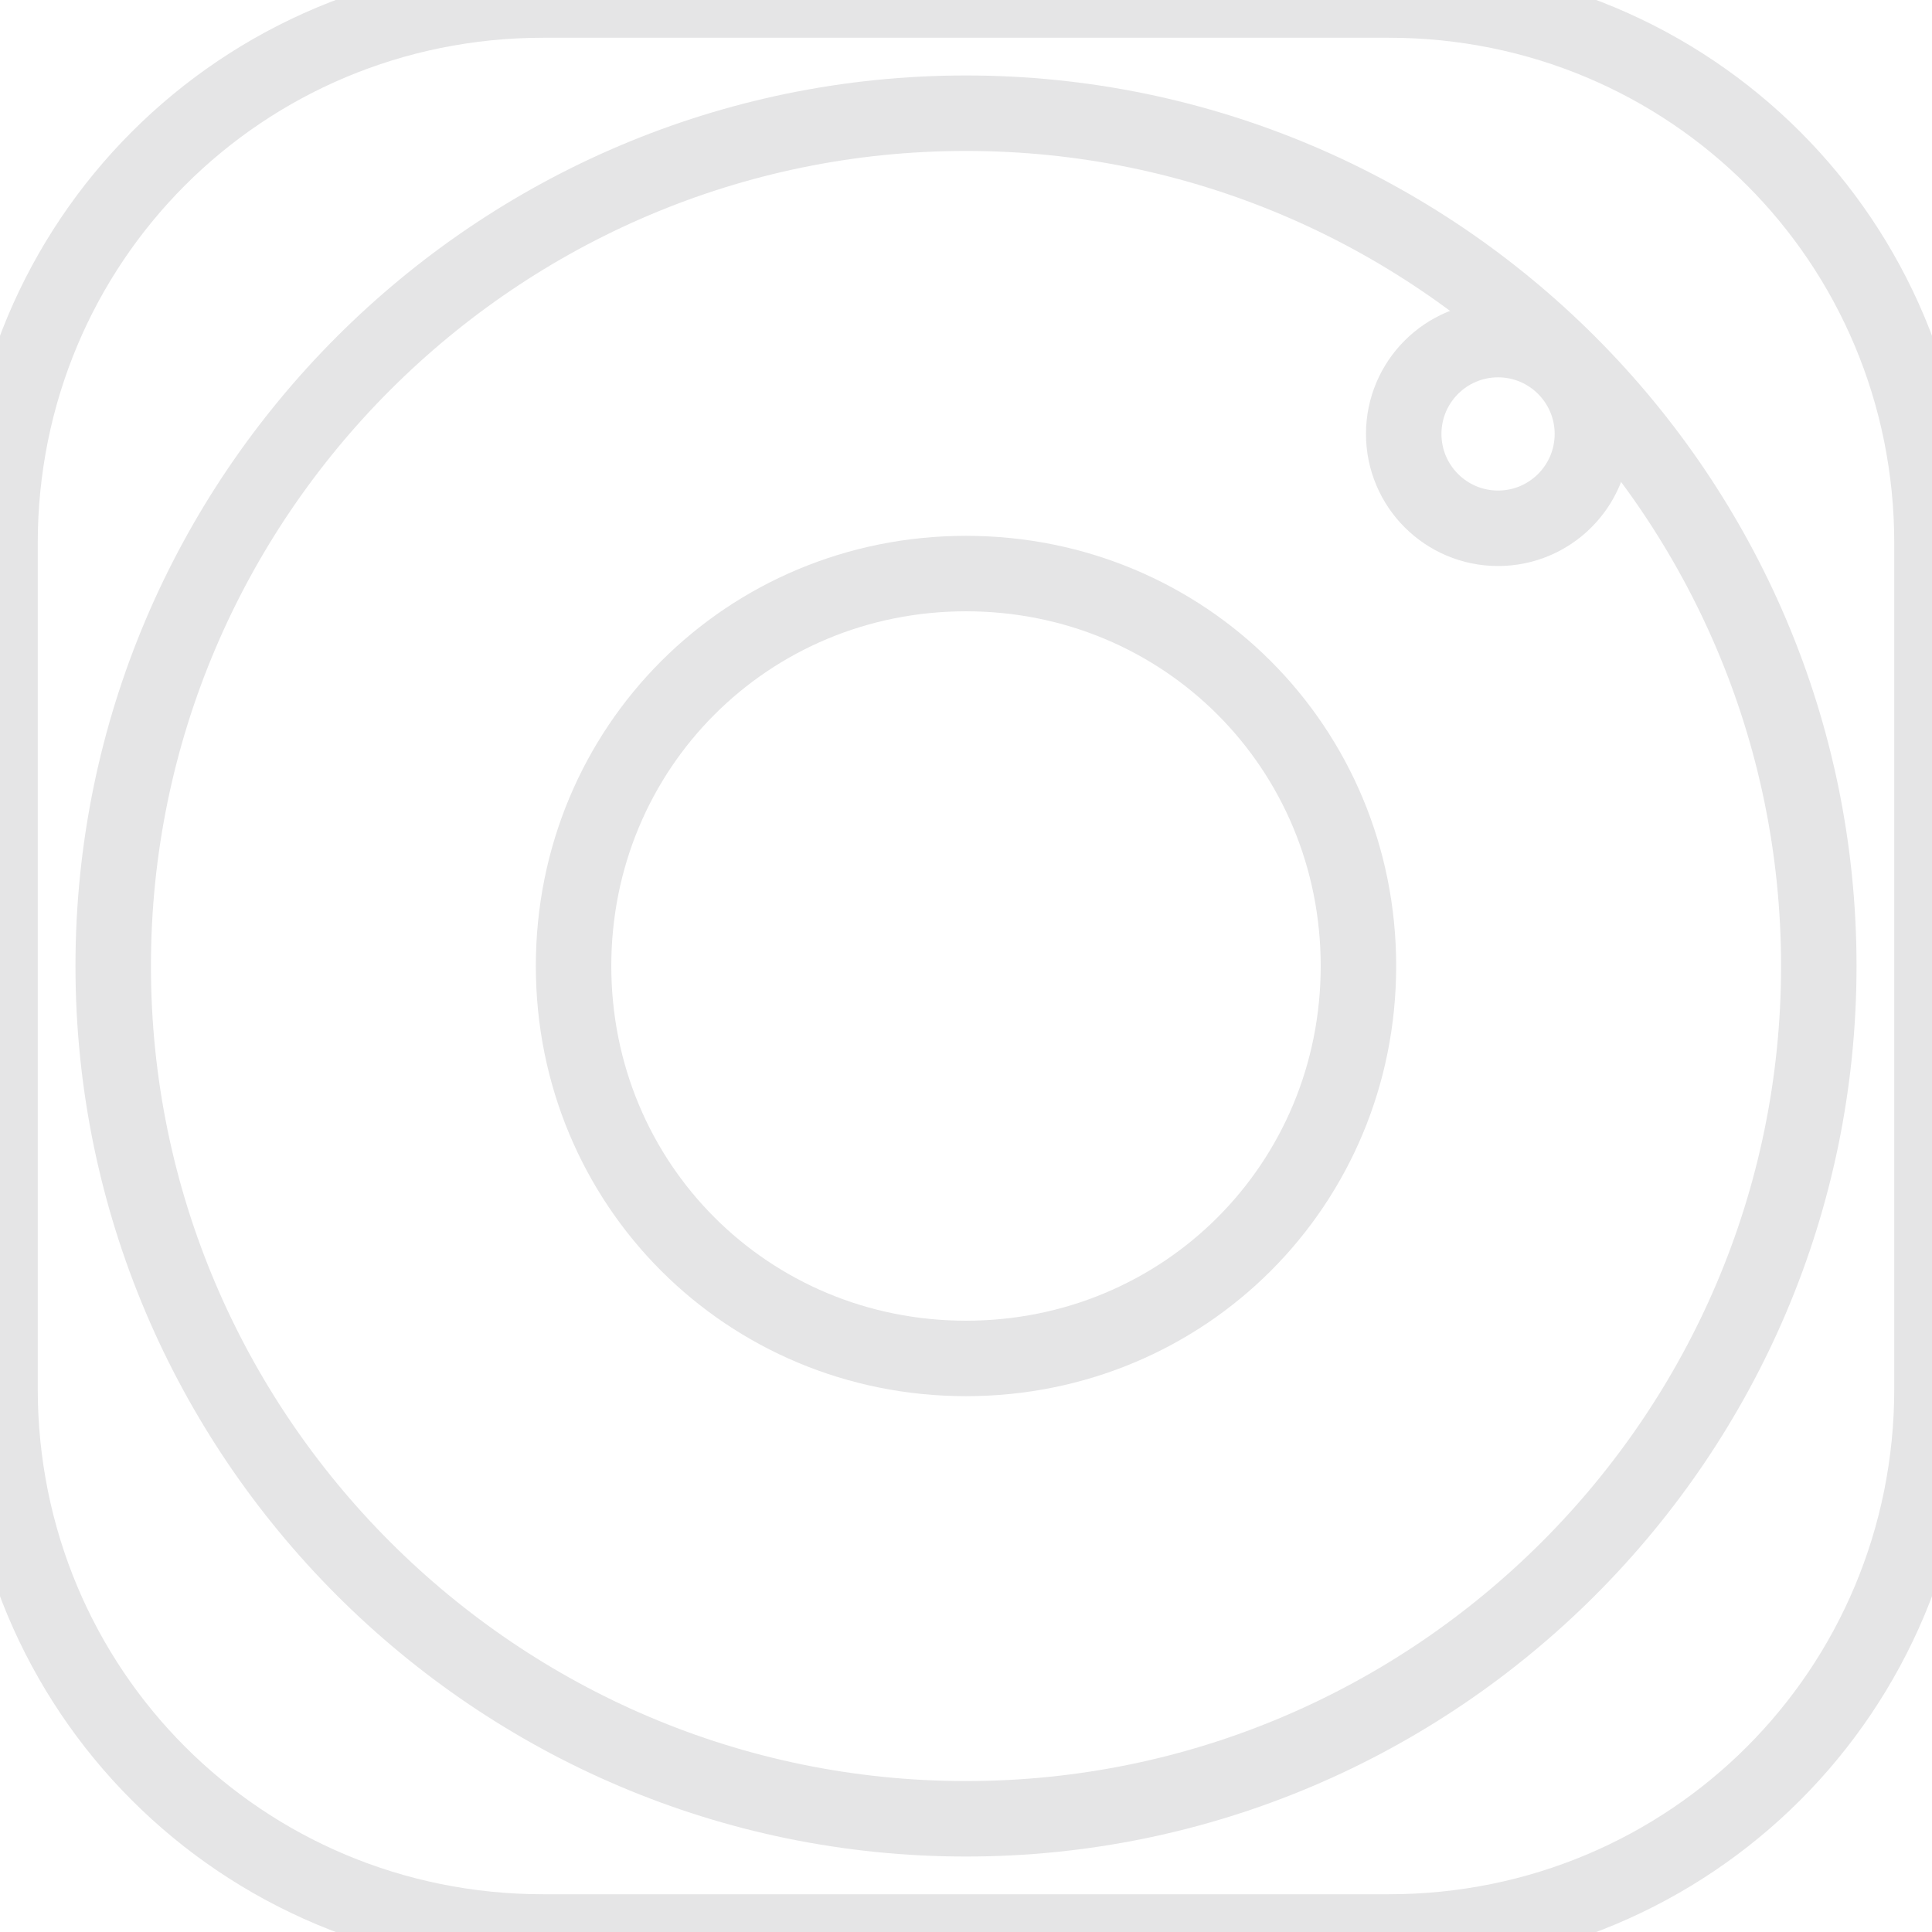
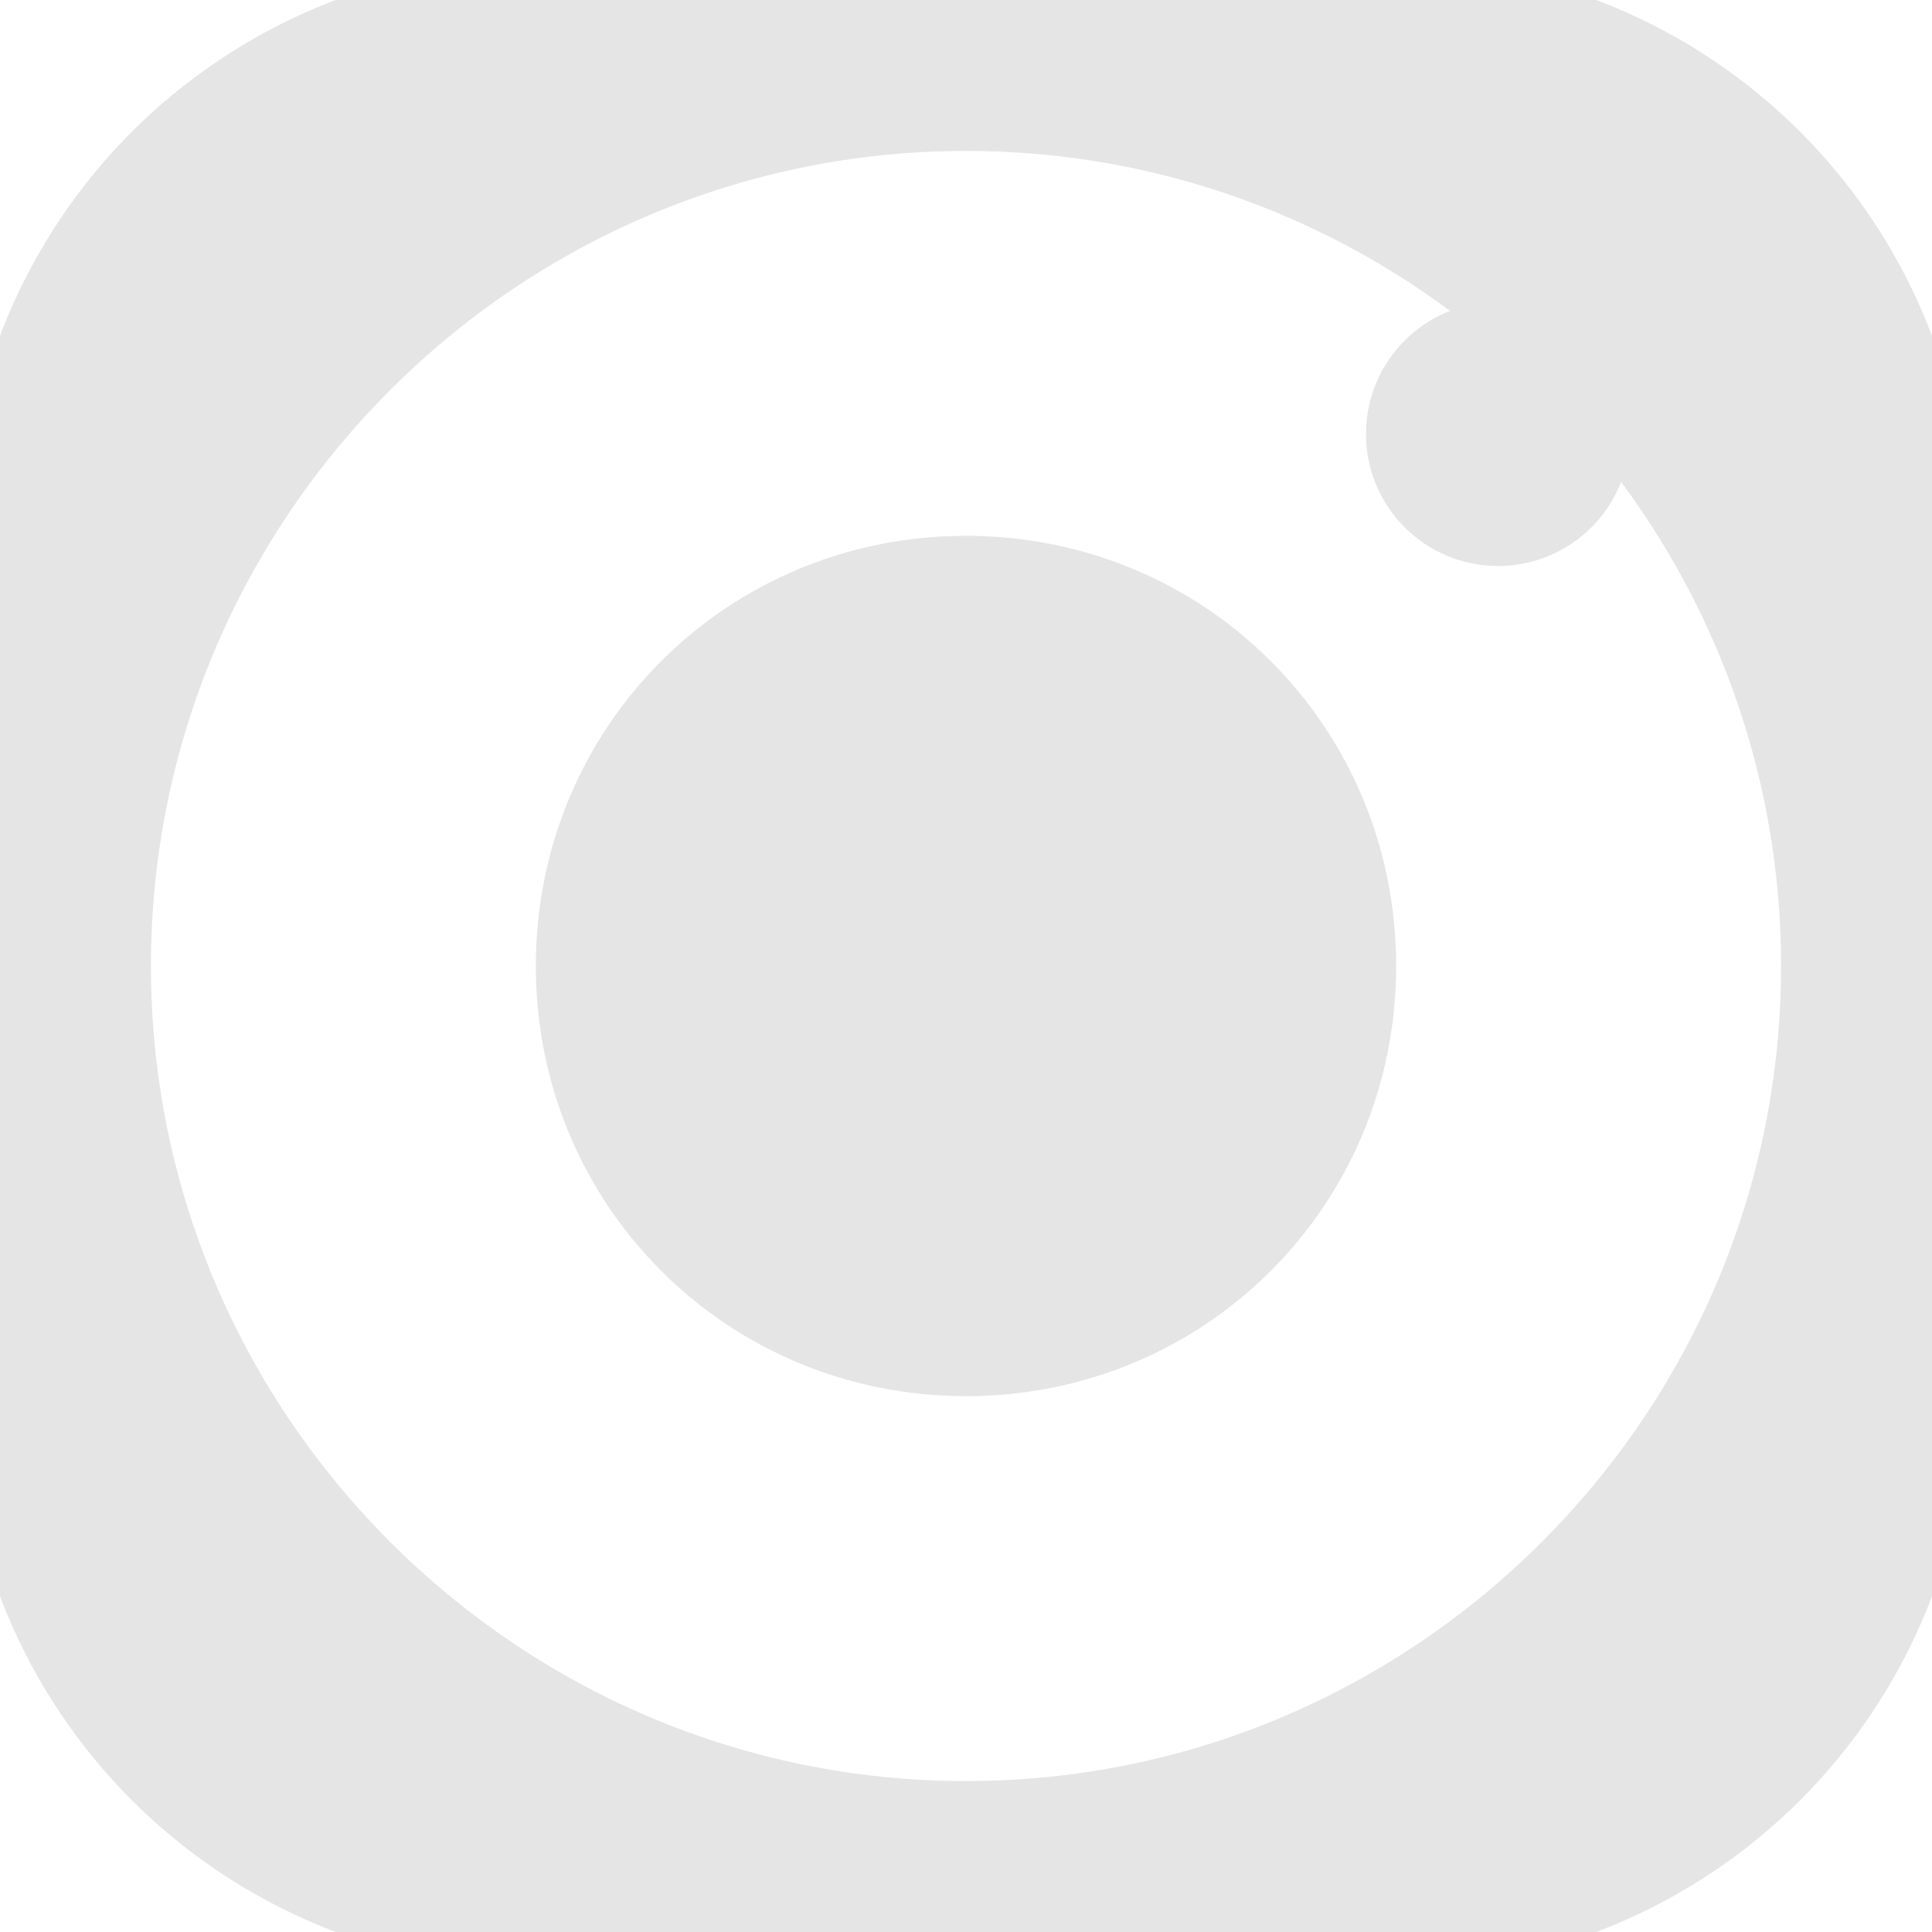
- <svg xmlns="http://www.w3.org/2000/svg" viewBox="0 0 512 512" fill="none" stroke="#e5e5e6" stroke-width="20">
+ <svg xmlns="http://www.w3.org/2000/svg" viewBox="0 0 512 512" fill="#e5e5e6" stroke="#e5e5e6" stroke-width="20">
  <path d="M368,0H144C64,0,0,64,0,144v224c0,80,64,144,144,144h224c80,0,144-64,144-144V144C512,64,448,0,368,0z M256,482c-124.5,0-226-101.5-226-226S131.5,30,256,30s226,101.5,226,226S380.5,482,256,482z" />
  <path d="M256,152c-57.9,0-104,46.1-104,104s46.1,104,104,104s104-46.1,104-104S313.9,152,256,152z" />
  <circle cx="397" cy="115" r="25" />
</svg>
